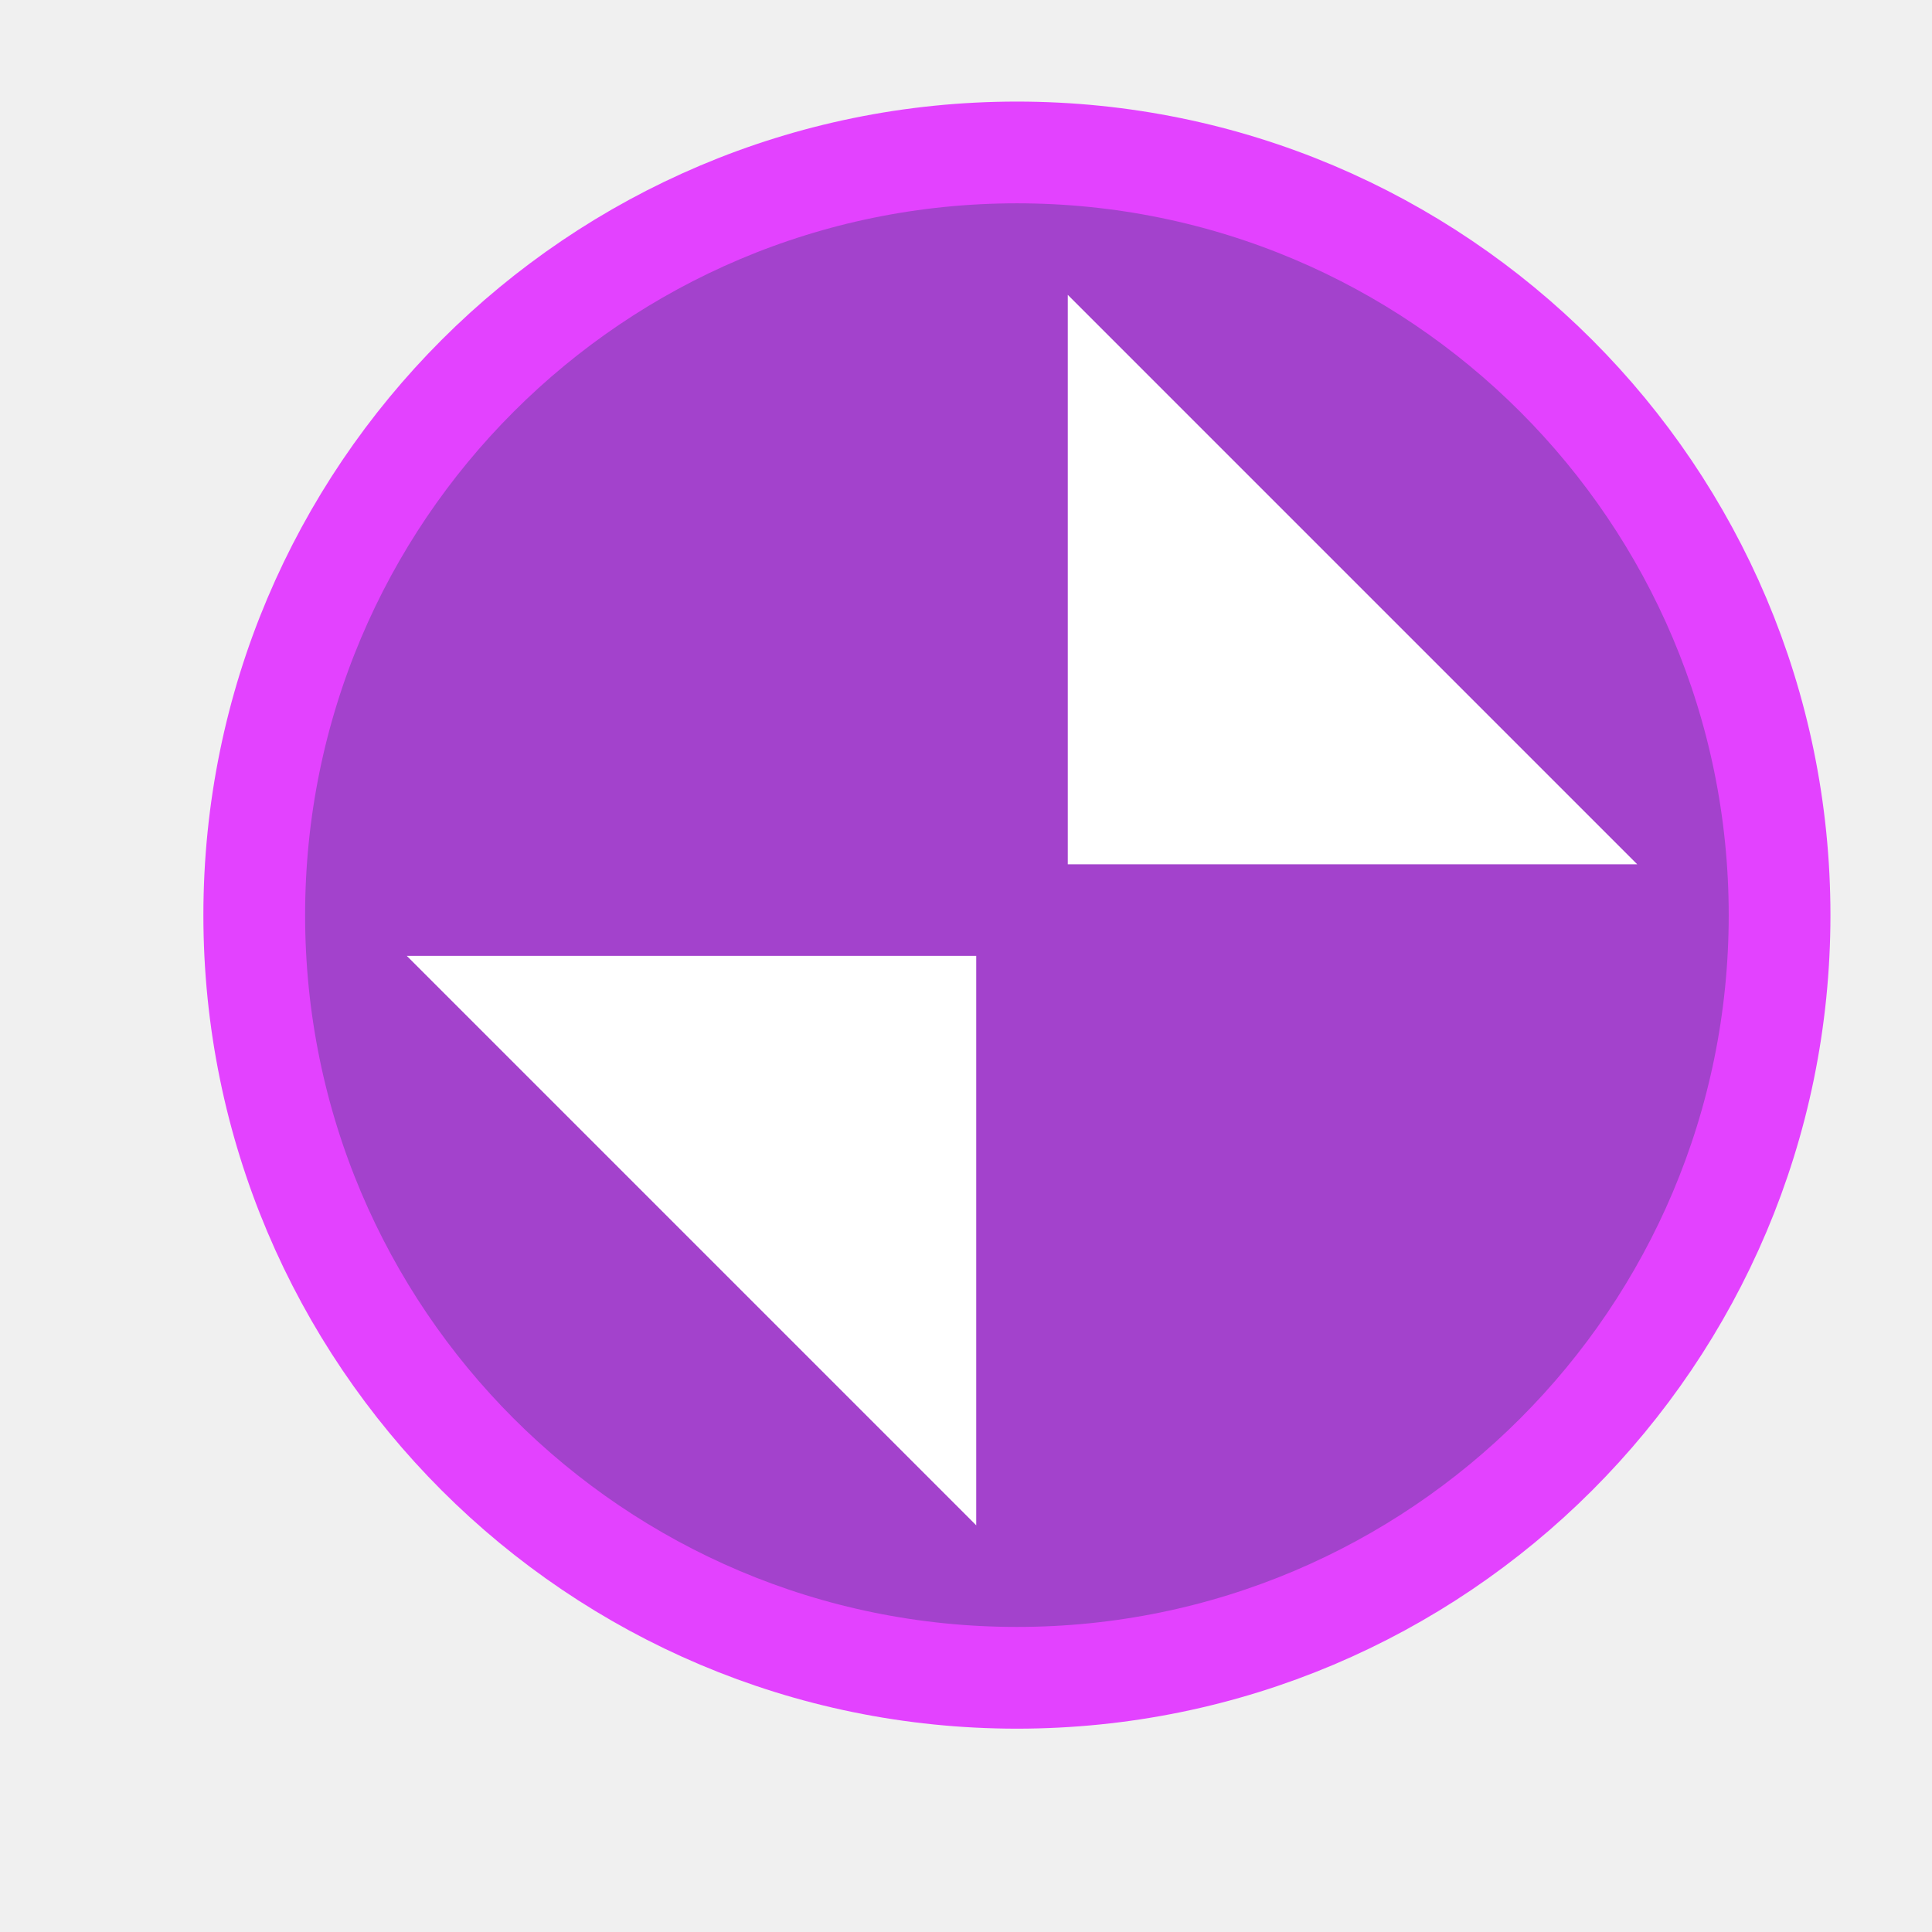
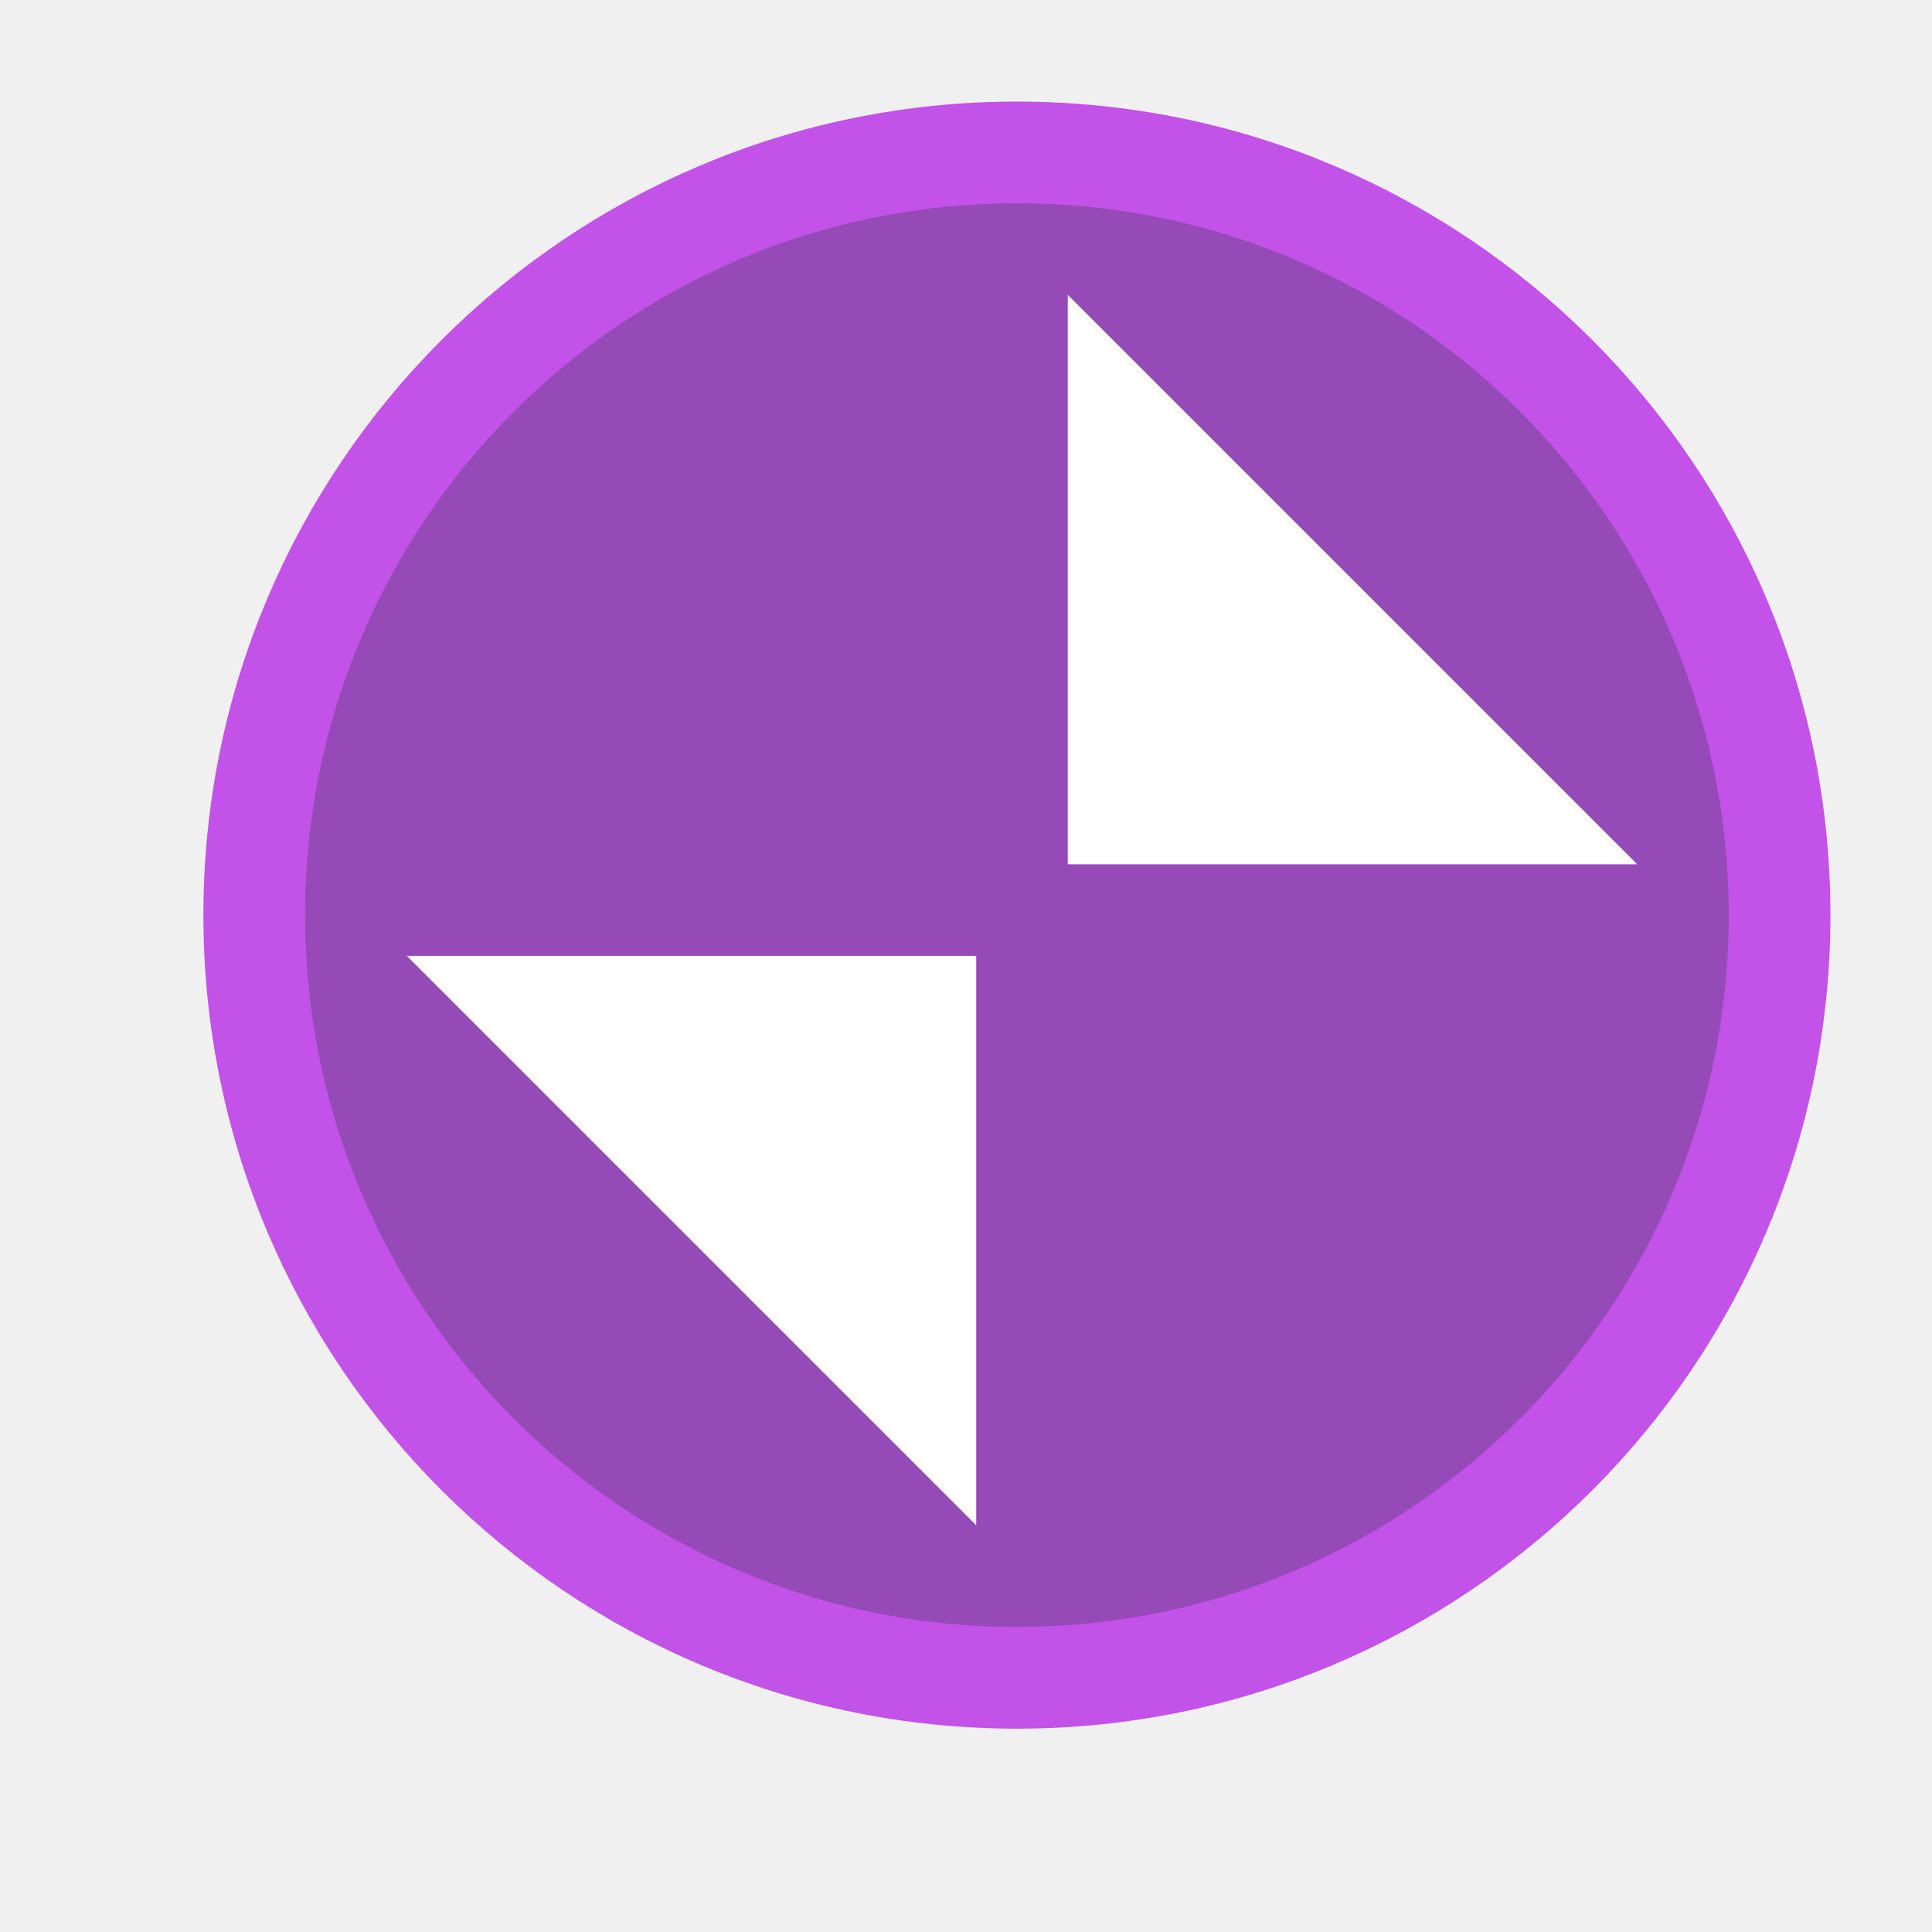
- <svg xmlns="http://www.w3.org/2000/svg" width="19" height="19" viewBox="0 0 5.027 5.027" version="1.1" id="svg8">
+ <svg xmlns="http://www.w3.org/2000/svg" id="svg8" version="1.1" viewBox="0 0 5.027 5.027" height="19" width="19">
  <defs id="defs2" />
-   <g id="layer1" transform="matrix(0.8021109,0,0,0.8021264,0.5235831,-233.728)">
-     <circle style="opacity:1;fill:#a342cc;fill-opacity:1;stroke:#e342ff;stroke-width:0.33;stroke-linecap:round;stroke-linejoin:miter;stroke-miterlimit:4;stroke-dasharray:none;stroke-opacity:1;paint-order:markers fill stroke" id="path815" cx="2.646" cy="294.354" r="2.474" />
-     <g transform="matrix(0.7500006,0,0,0.7500006,-0.9689652,67.44222)" id="g874">
-       <path id="rect1044-3" d="M 7.503,302.329 H 5.04 v -2.463 z" style="opacity:1;fill:#ffffff;fill-opacity:1;stroke:none;stroke-width:0.386;stroke-linecap:round;stroke-linejoin:miter;stroke-miterlimit:4;stroke-dasharray:none;stroke-opacity:1;paint-order:markers fill stroke" />
-       <path id="rect1044-7-6" d="m 2.181,302.725 h 2.463 v 2.463 z" style="opacity:1;fill:#ffffff;fill-opacity:1;stroke:none;stroke-width:0.386;stroke-linecap:round;stroke-linejoin:miter;stroke-miterlimit:4;stroke-dasharray:none;stroke-opacity:1;paint-order:markers fill stroke" />
+   <g transform="matrix(0.8021109,0,0,0.8021264,0.5235831,-233.728)" id="layer1">
+     <circle r="2.474" cy="294.354" cx="2.646" id="path815" style="opacity:1;fill:#954ab7;fill-opacity:1;stroke:#c352e8;stroke-width:0.33;stroke-linecap:round;stroke-linejoin:miter;stroke-miterlimit:4;stroke-dasharray:none;stroke-opacity:1;paint-order:markers fill stroke" />
+     <g id="g874" transform="matrix(0.7500006,0,0,0.7500006,-0.9689652,67.44222)">
+       <path style="opacity:1;fill:#ffffff;fill-opacity:1;stroke:none;stroke-width:0.386;stroke-linecap:round;stroke-linejoin:miter;stroke-miterlimit:4;stroke-dasharray:none;stroke-opacity:1;paint-order:markers fill stroke" d="M 7.503,302.329 H 5.04 v -2.463 z" id="rect1044-3" />
+       <path style="opacity:1;fill:#ffffff;fill-opacity:1;stroke:none;stroke-width:0.386;stroke-linecap:round;stroke-linejoin:miter;stroke-miterlimit:4;stroke-dasharray:none;stroke-opacity:1;paint-order:markers fill stroke" d="m 2.181,302.725 h 2.463 v 2.463 z" id="rect1044-7-6" />
    </g>
  </g>
</svg>
